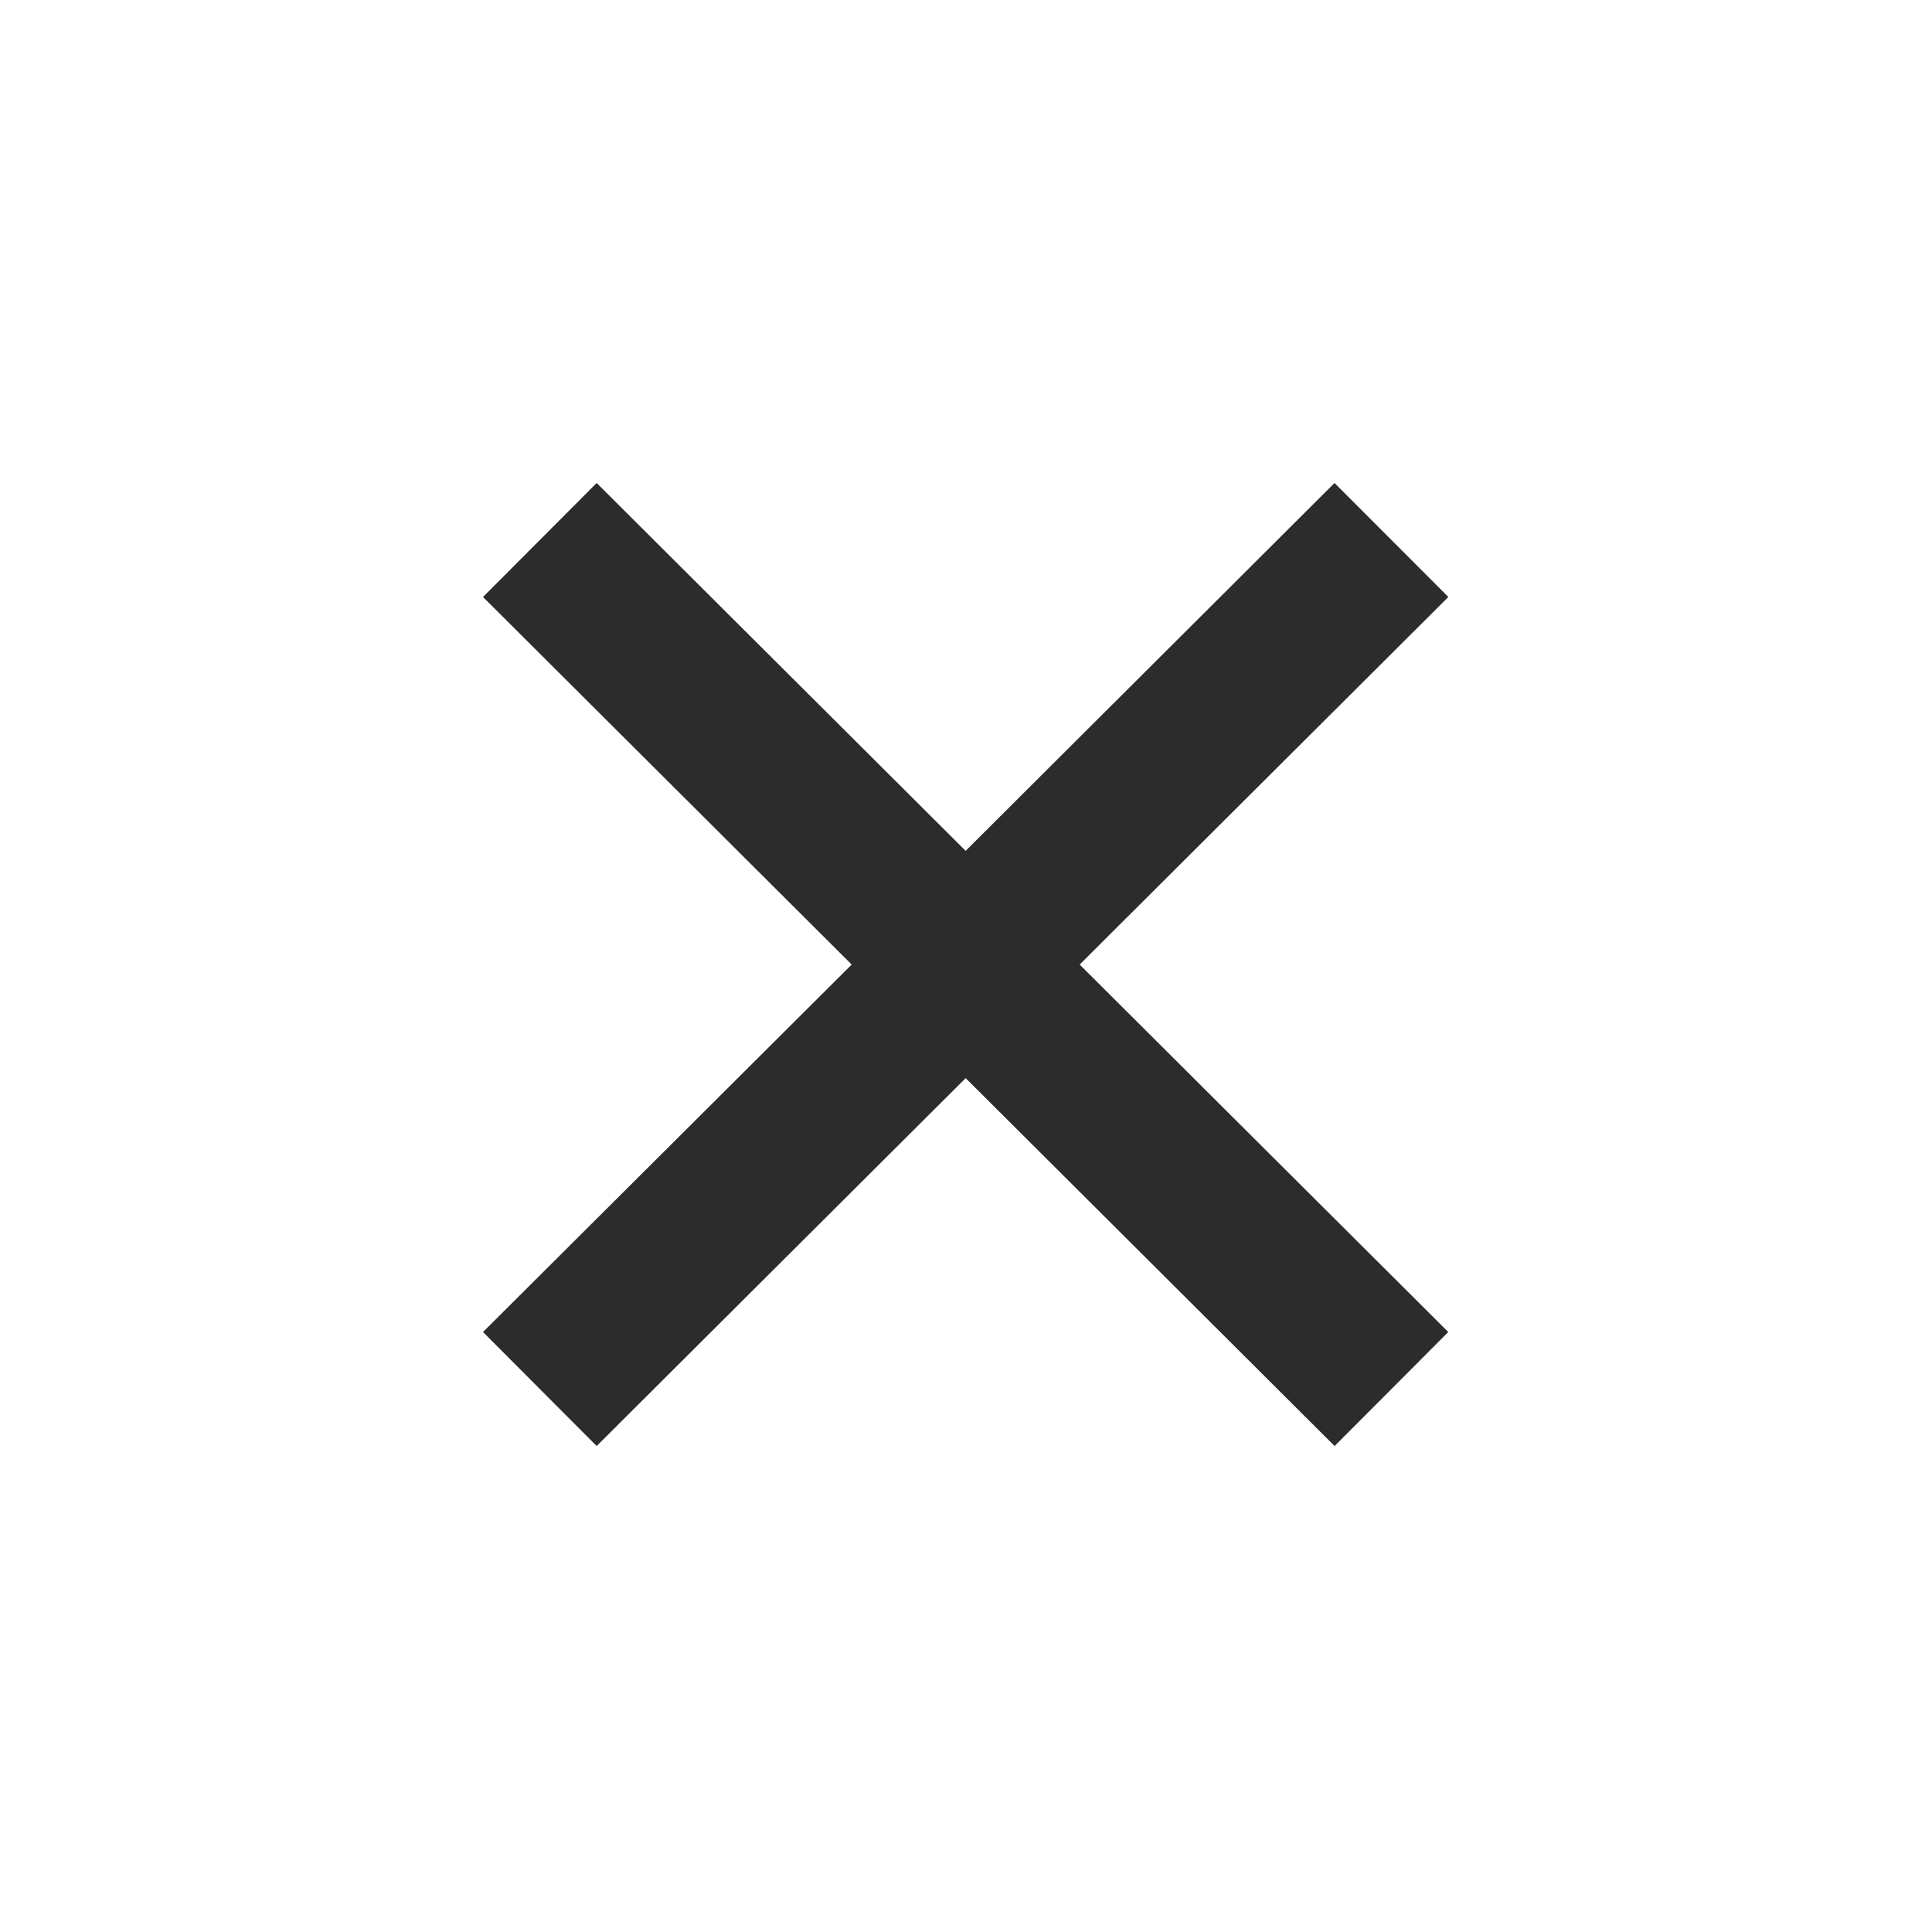
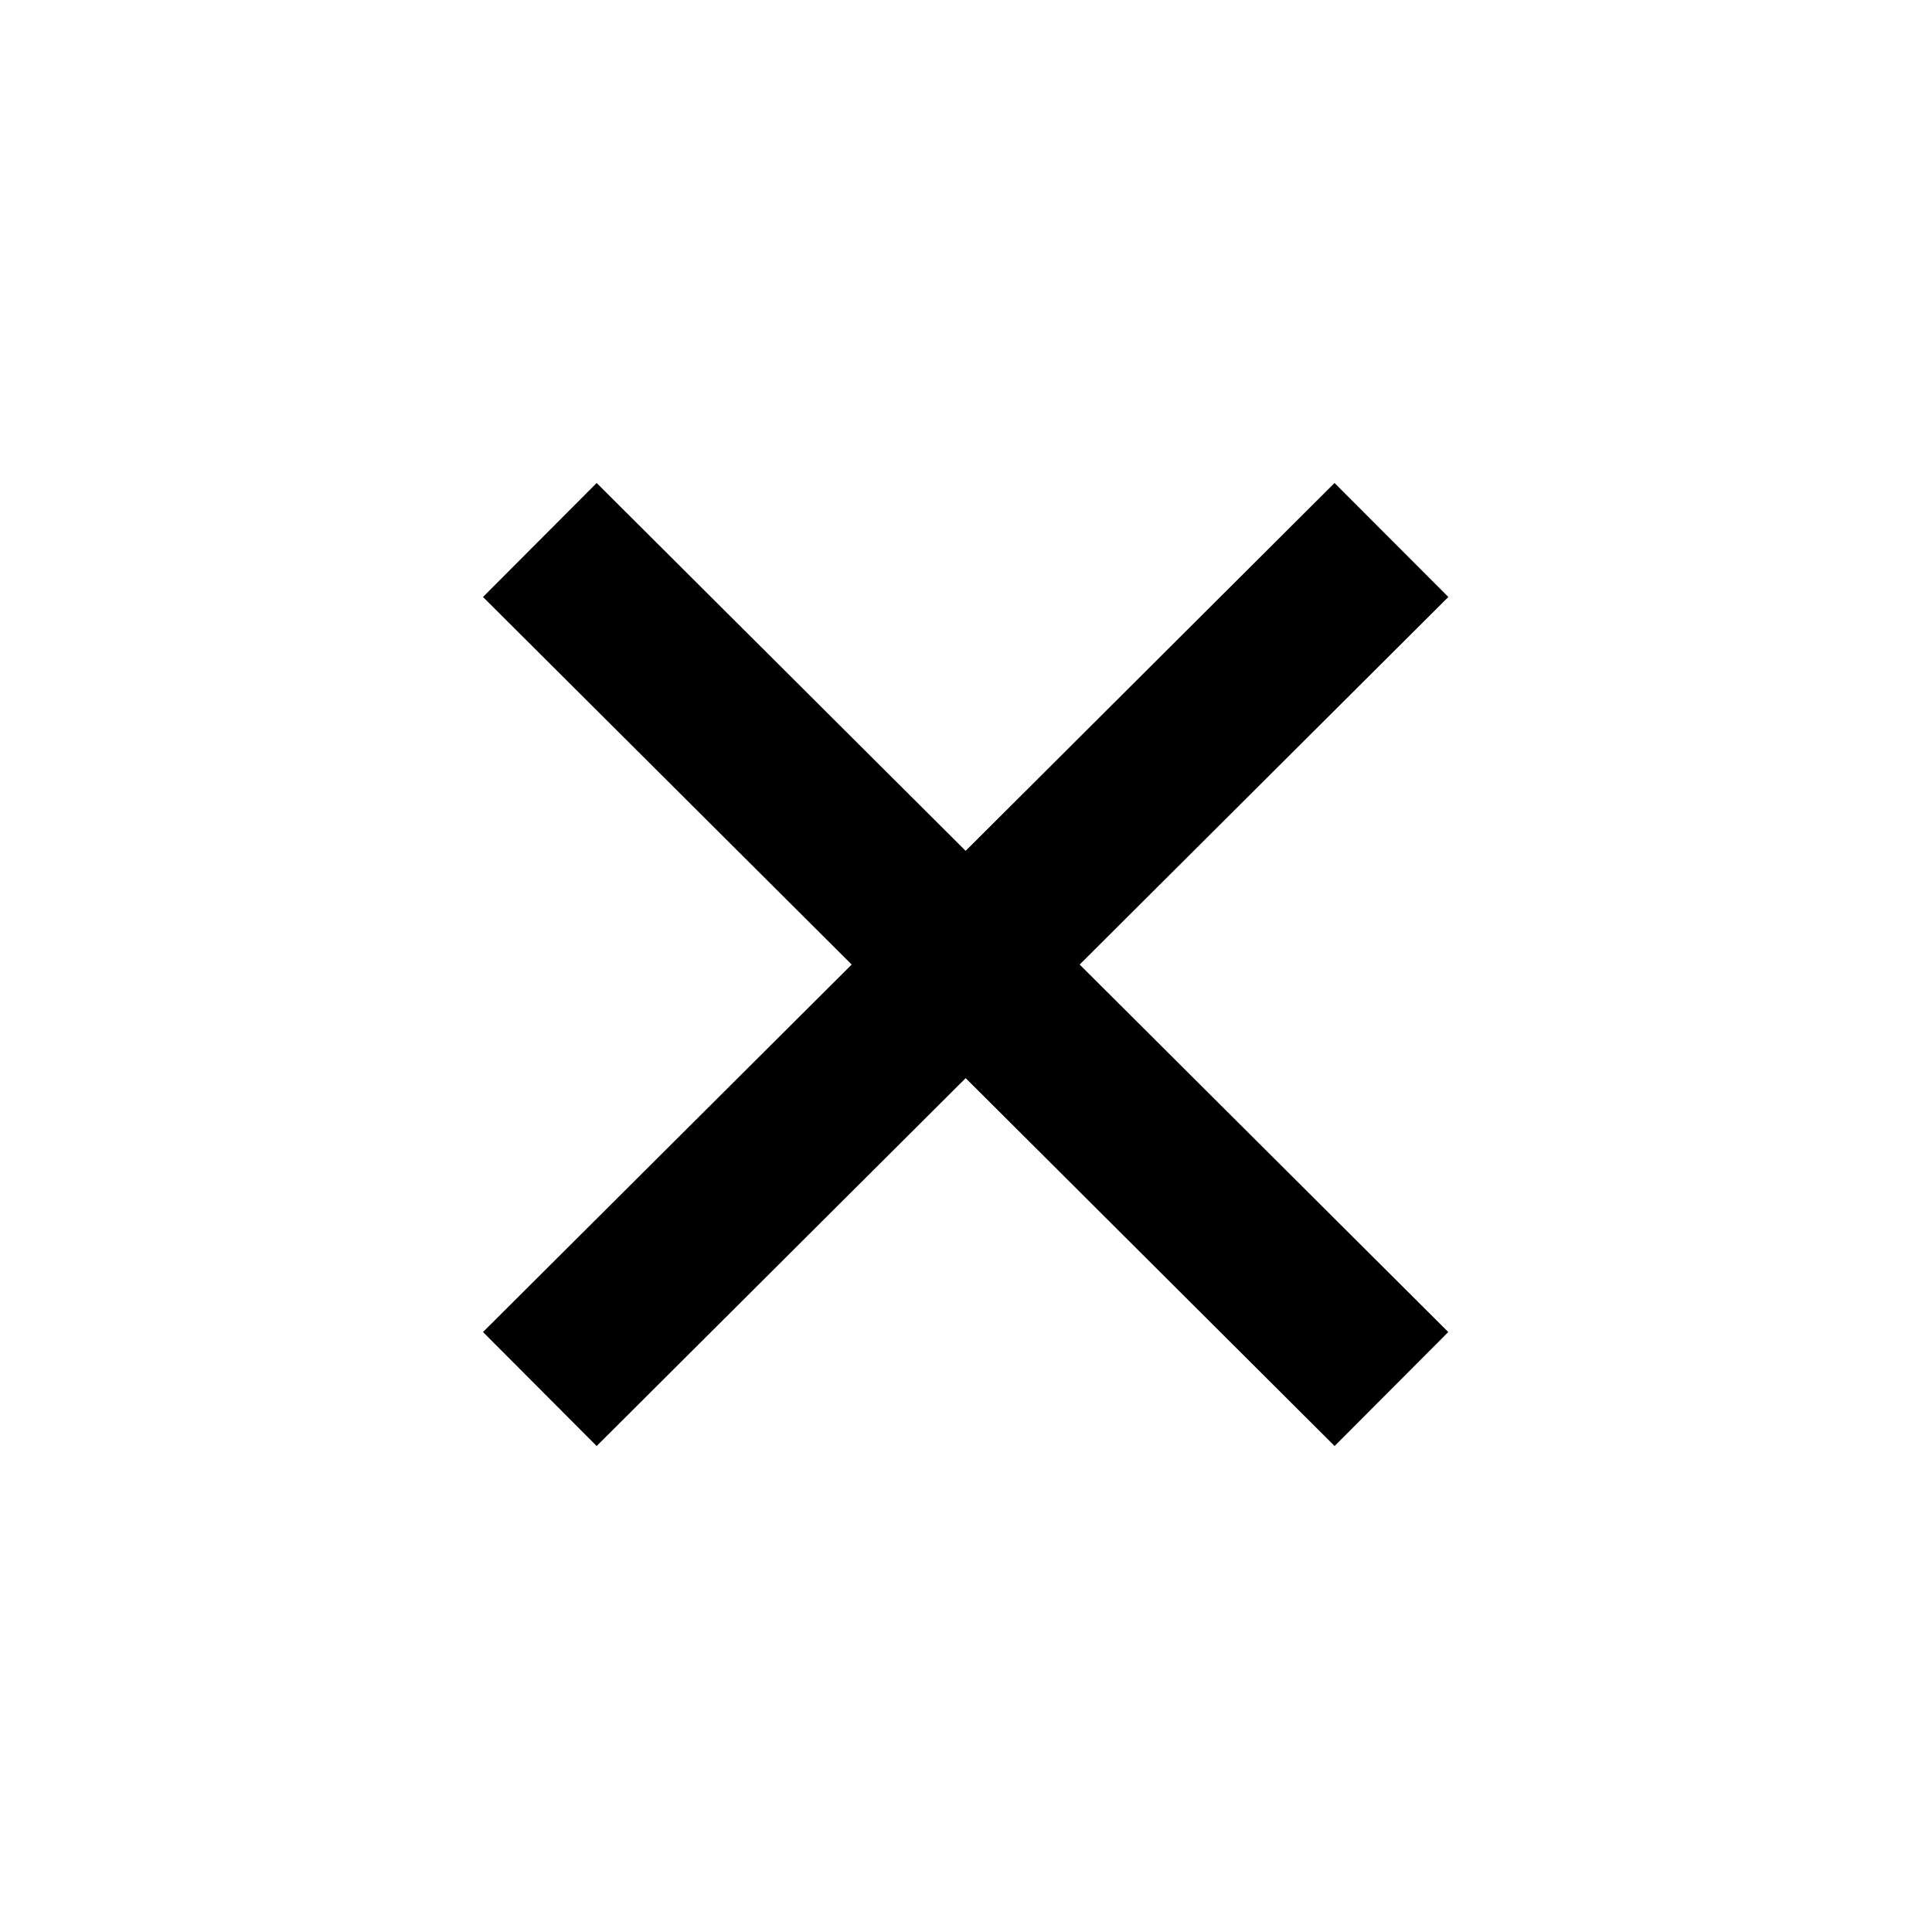
<svg xmlns="http://www.w3.org/2000/svg" width="24" height="24" fill="none">
-   <path fill-rule="evenodd" clip-rule="evenodd" d="M11.996 10.57 7.412 6 6 7.416l4.58 4.566L6 16.547l1.412 1.416 4.584-4.57 4.583 4.57 1.412-1.416-4.579-4.565 4.58-4.566L16.578 6l-4.583 4.57Z" fill="#2C2C2C" />
+   <path fill-rule="evenodd" clip-rule="evenodd" d="M11.996 10.57 7.412 6 6 7.416l4.58 4.566L6 16.547l1.412 1.416 4.584-4.57 4.583 4.57 1.412-1.416-4.579-4.565 4.58-4.566L16.578 6l-4.583 4.57Z" fill="currentColor" />
</svg>
